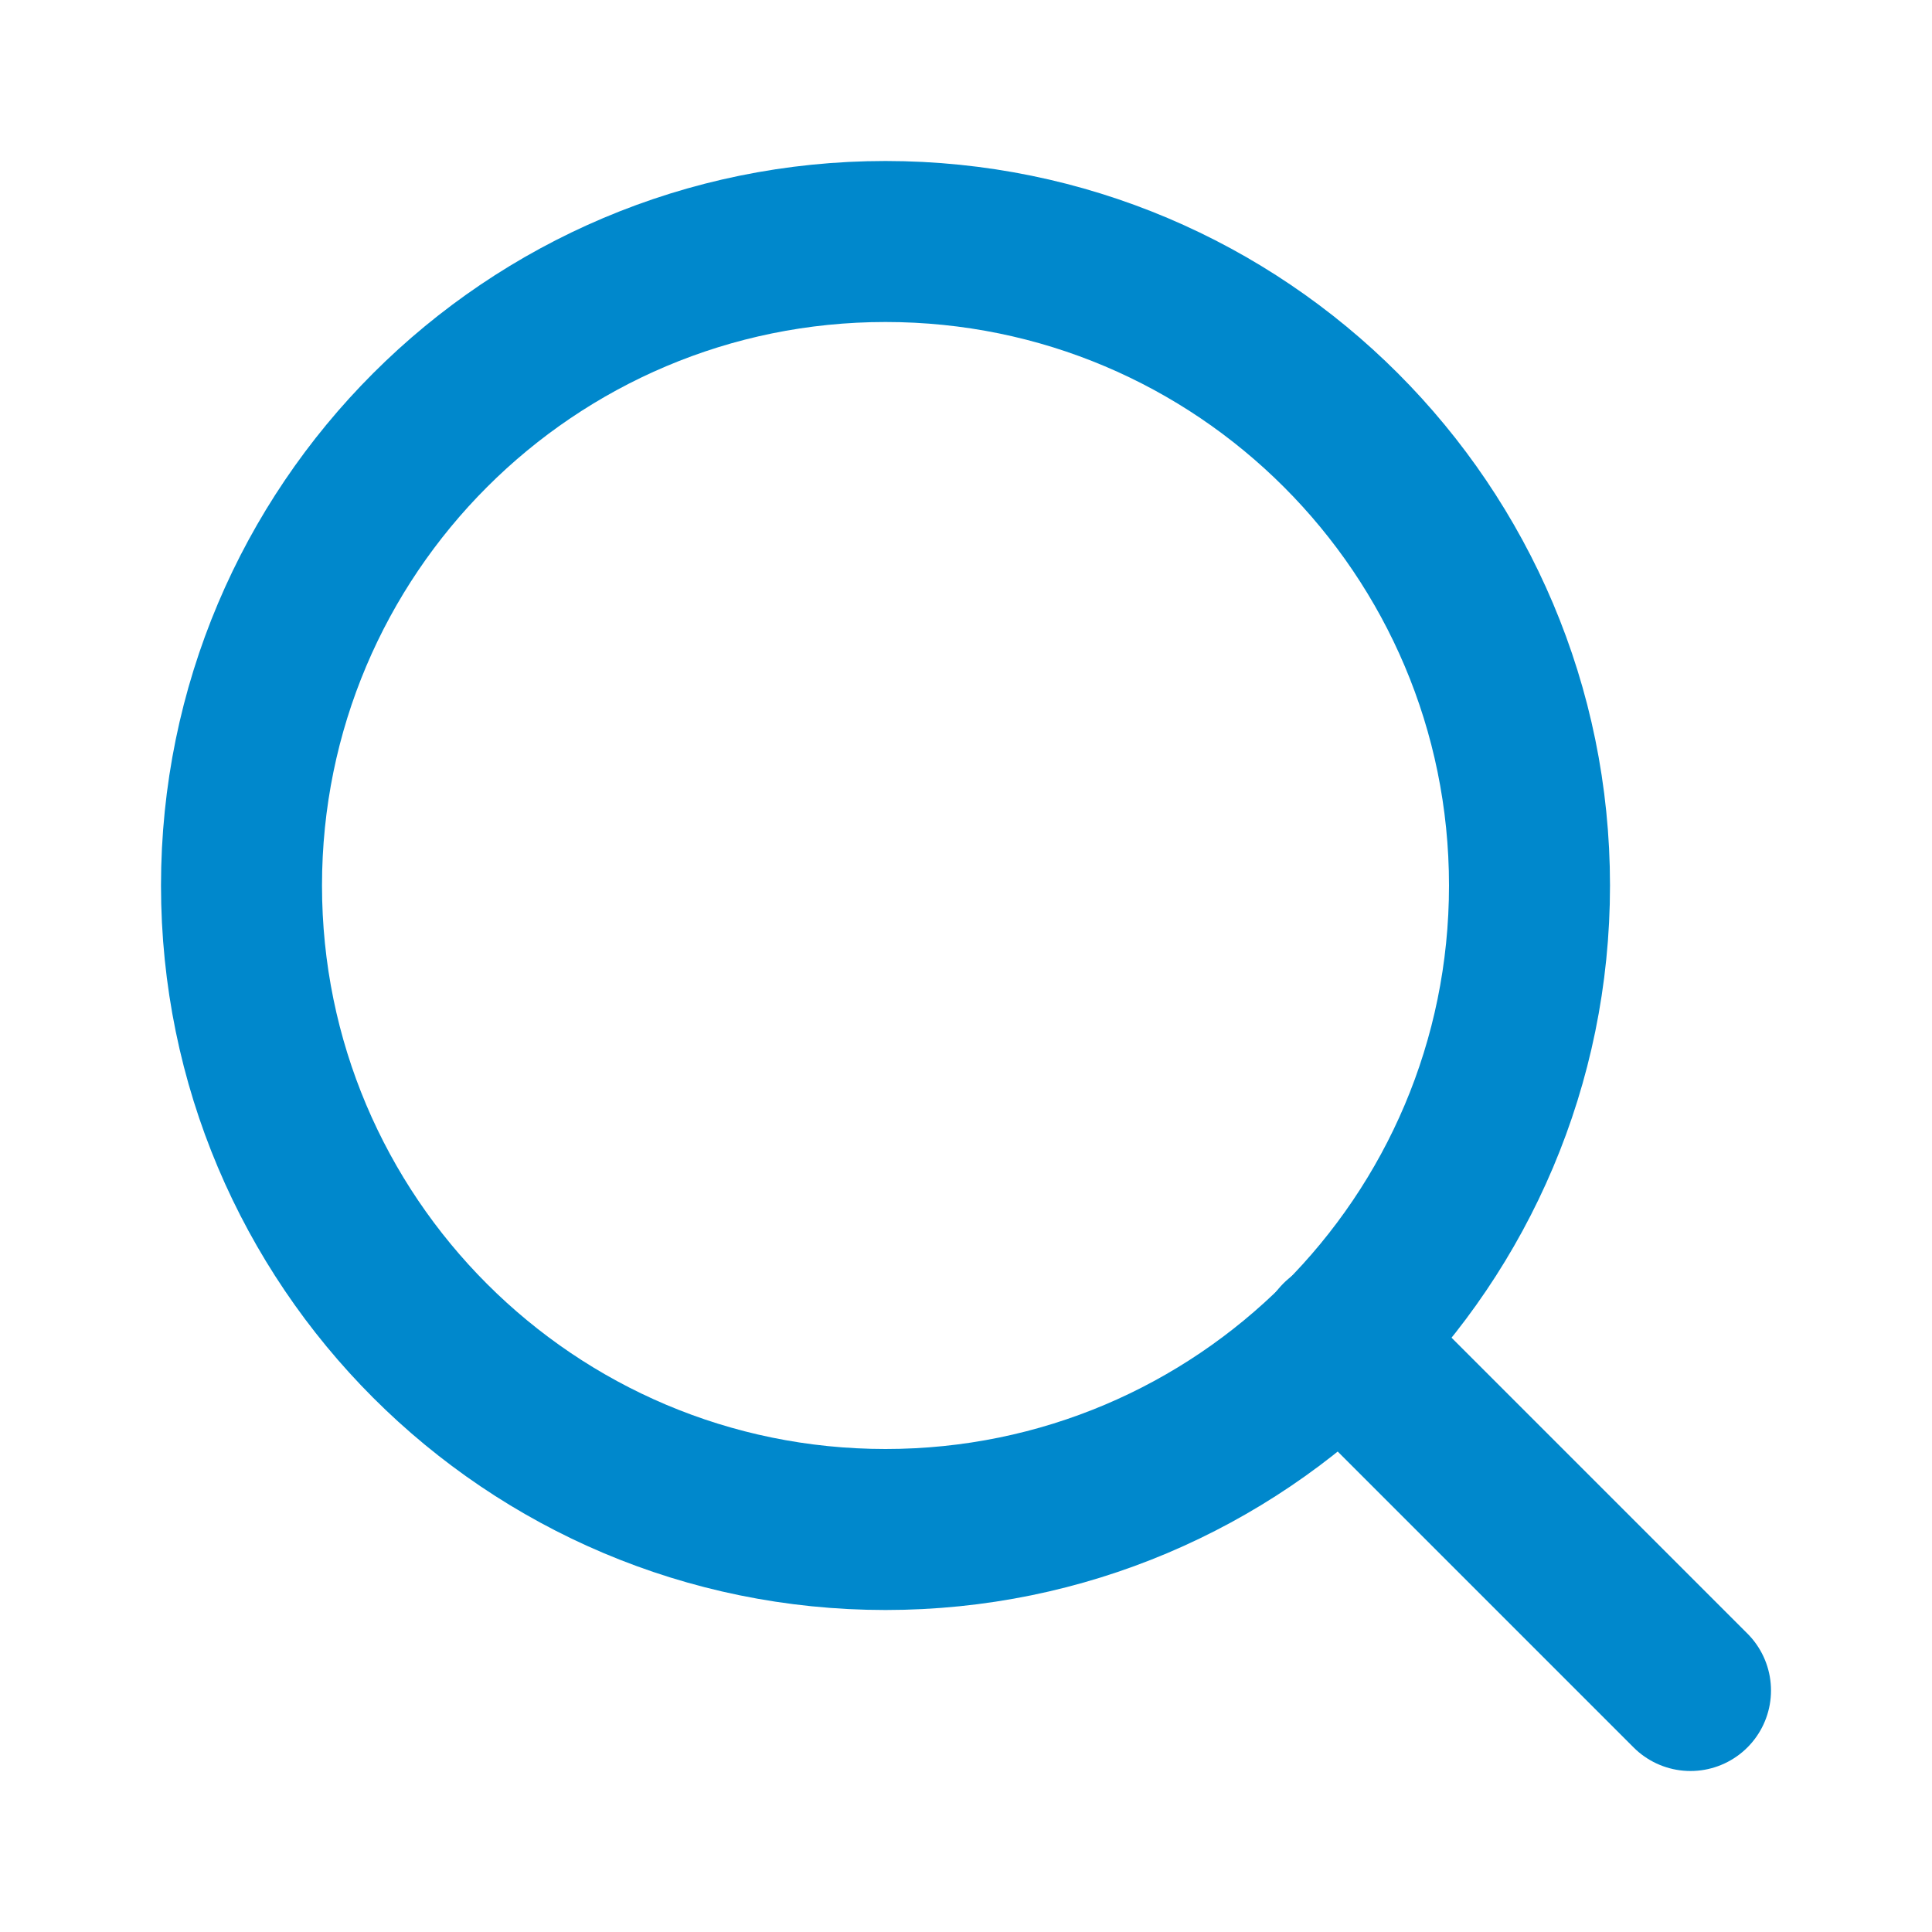
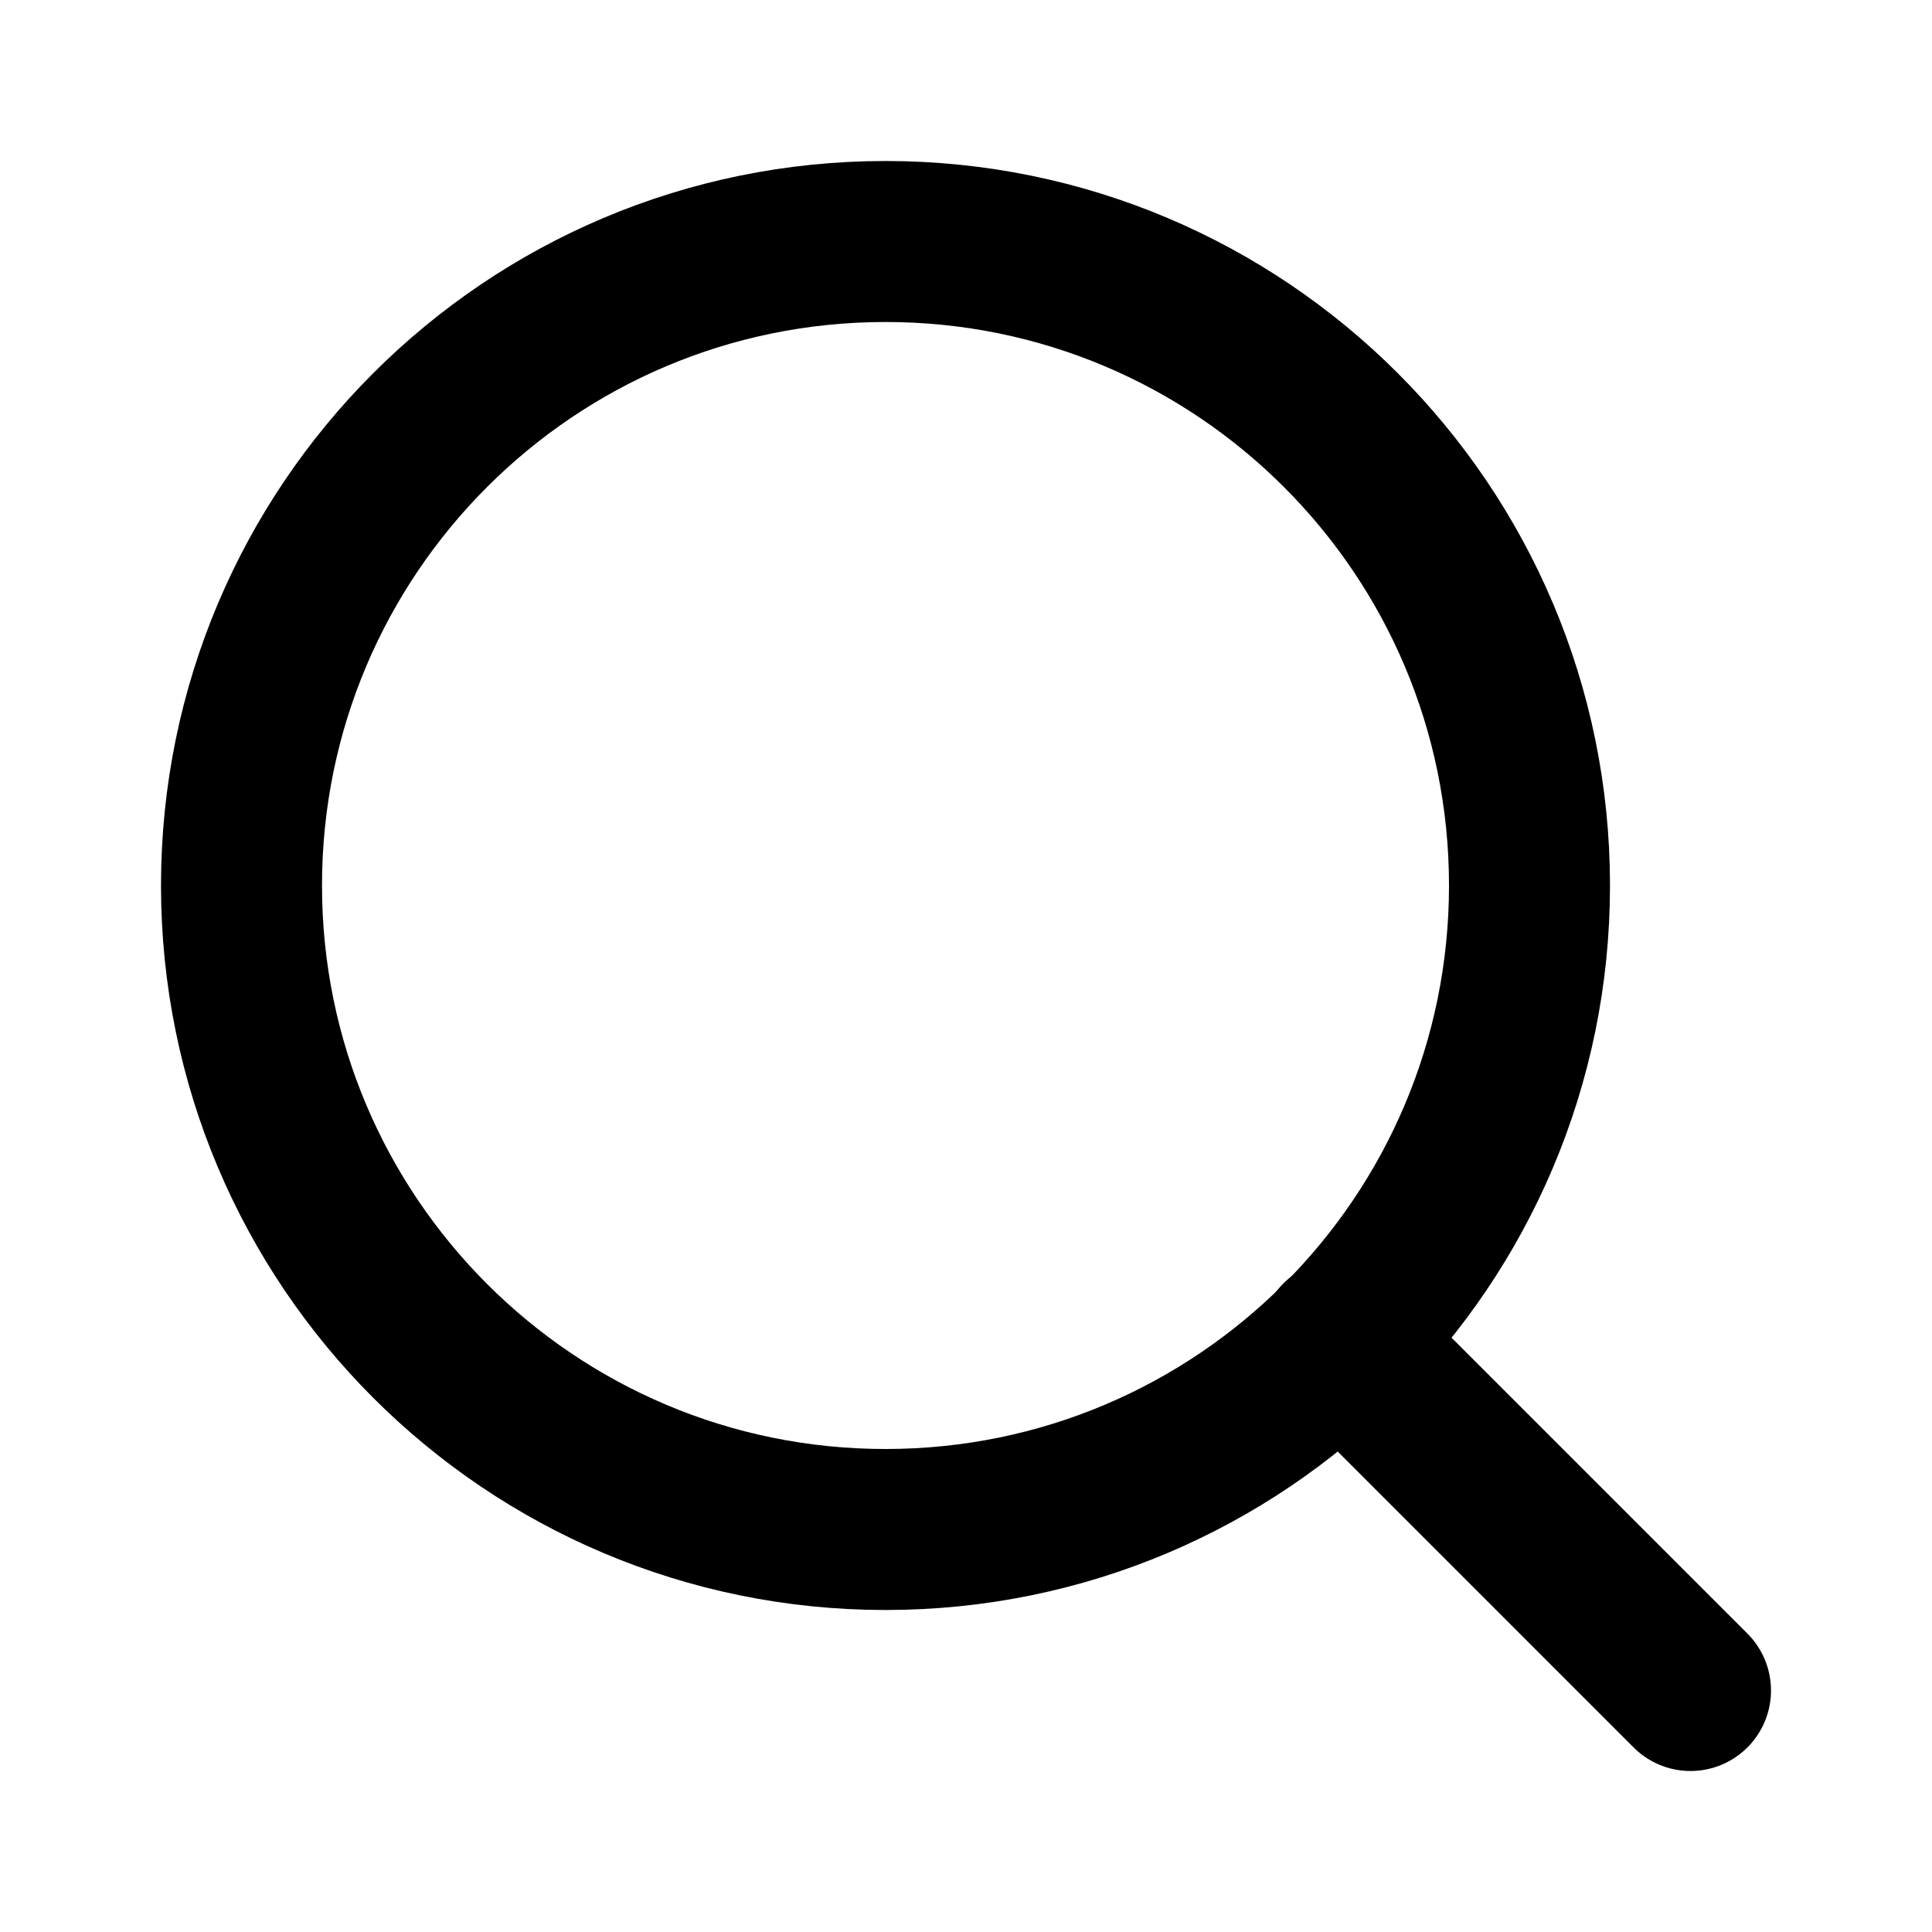
- <svg xmlns="http://www.w3.org/2000/svg" viewBox="0 0 24 24" width="512" height="512" fill="none" stroke="#0088cc" stroke-width="2" stroke-linecap="round" stroke-linejoin="round">
+ <svg xmlns="http://www.w3.org/2000/svg" viewBox="0 0 24 24" width="512" height="512" fill="none" stroke="currentColor" stroke-width="2" stroke-linecap="round" stroke-linejoin="round">
  <circle cx="11" cy="11" r="8" />
  <line x1="21" y1="21" x2="16.65" y2="16.65" />
</svg>
